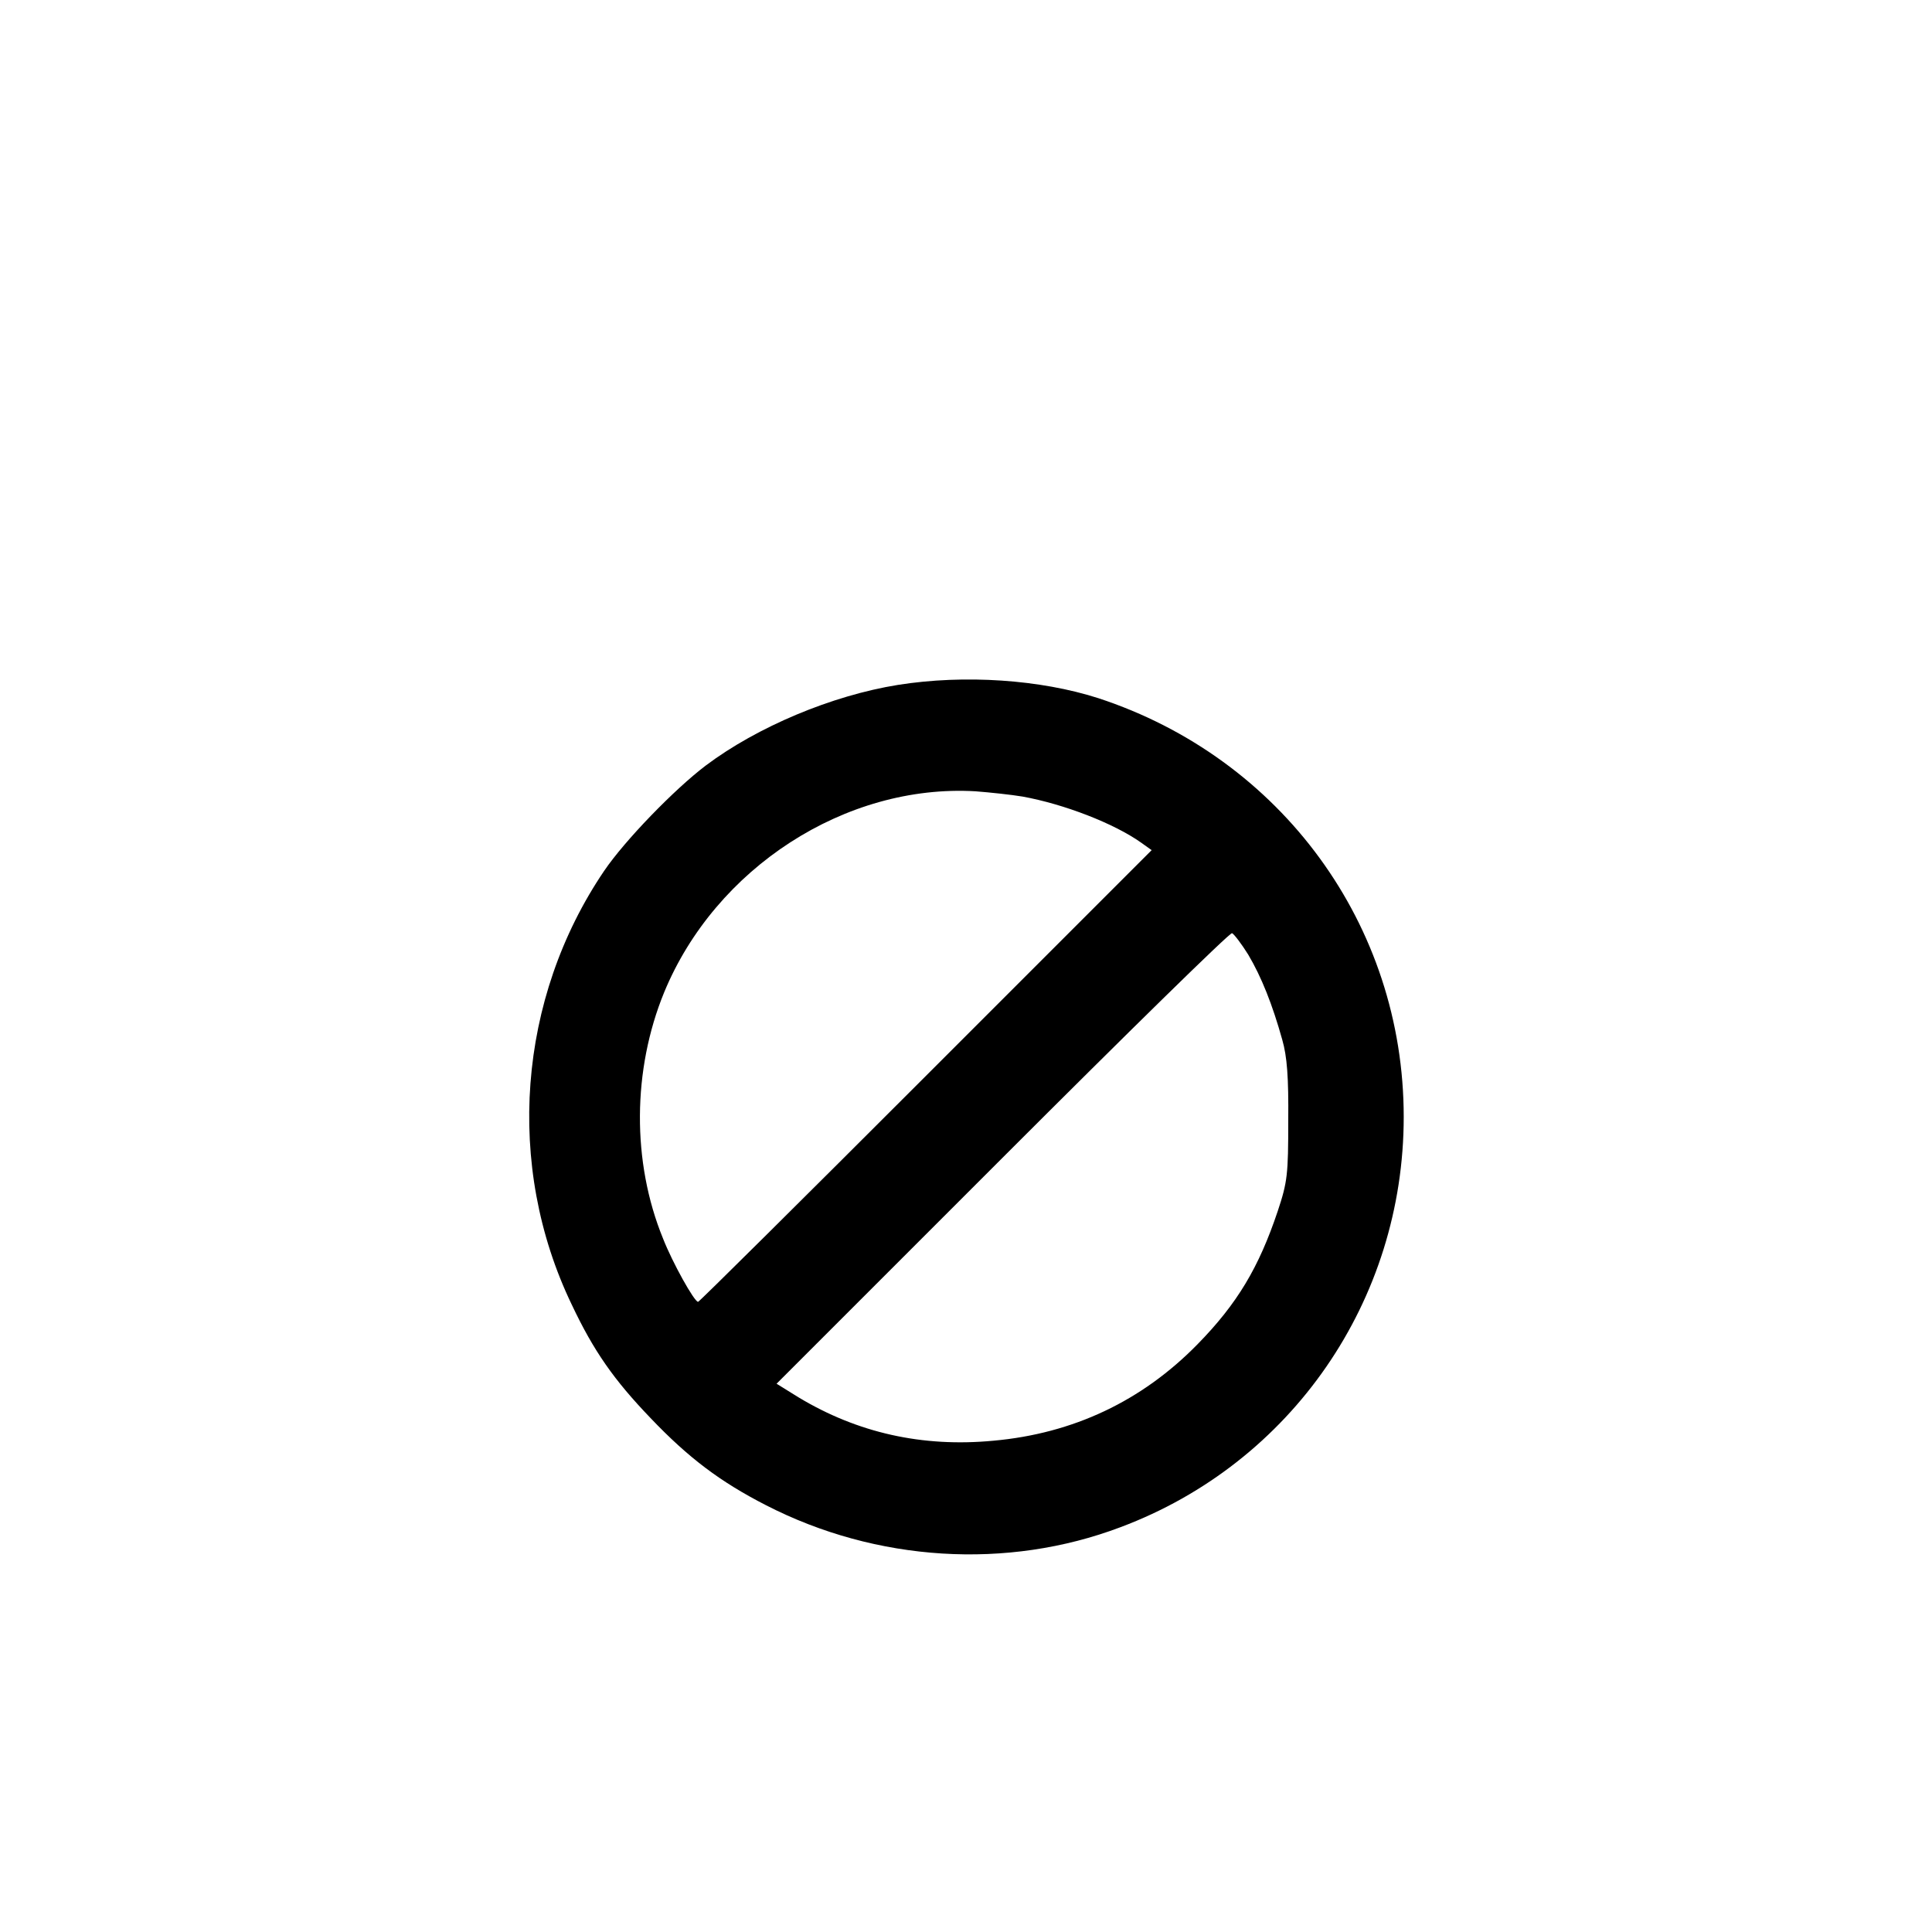
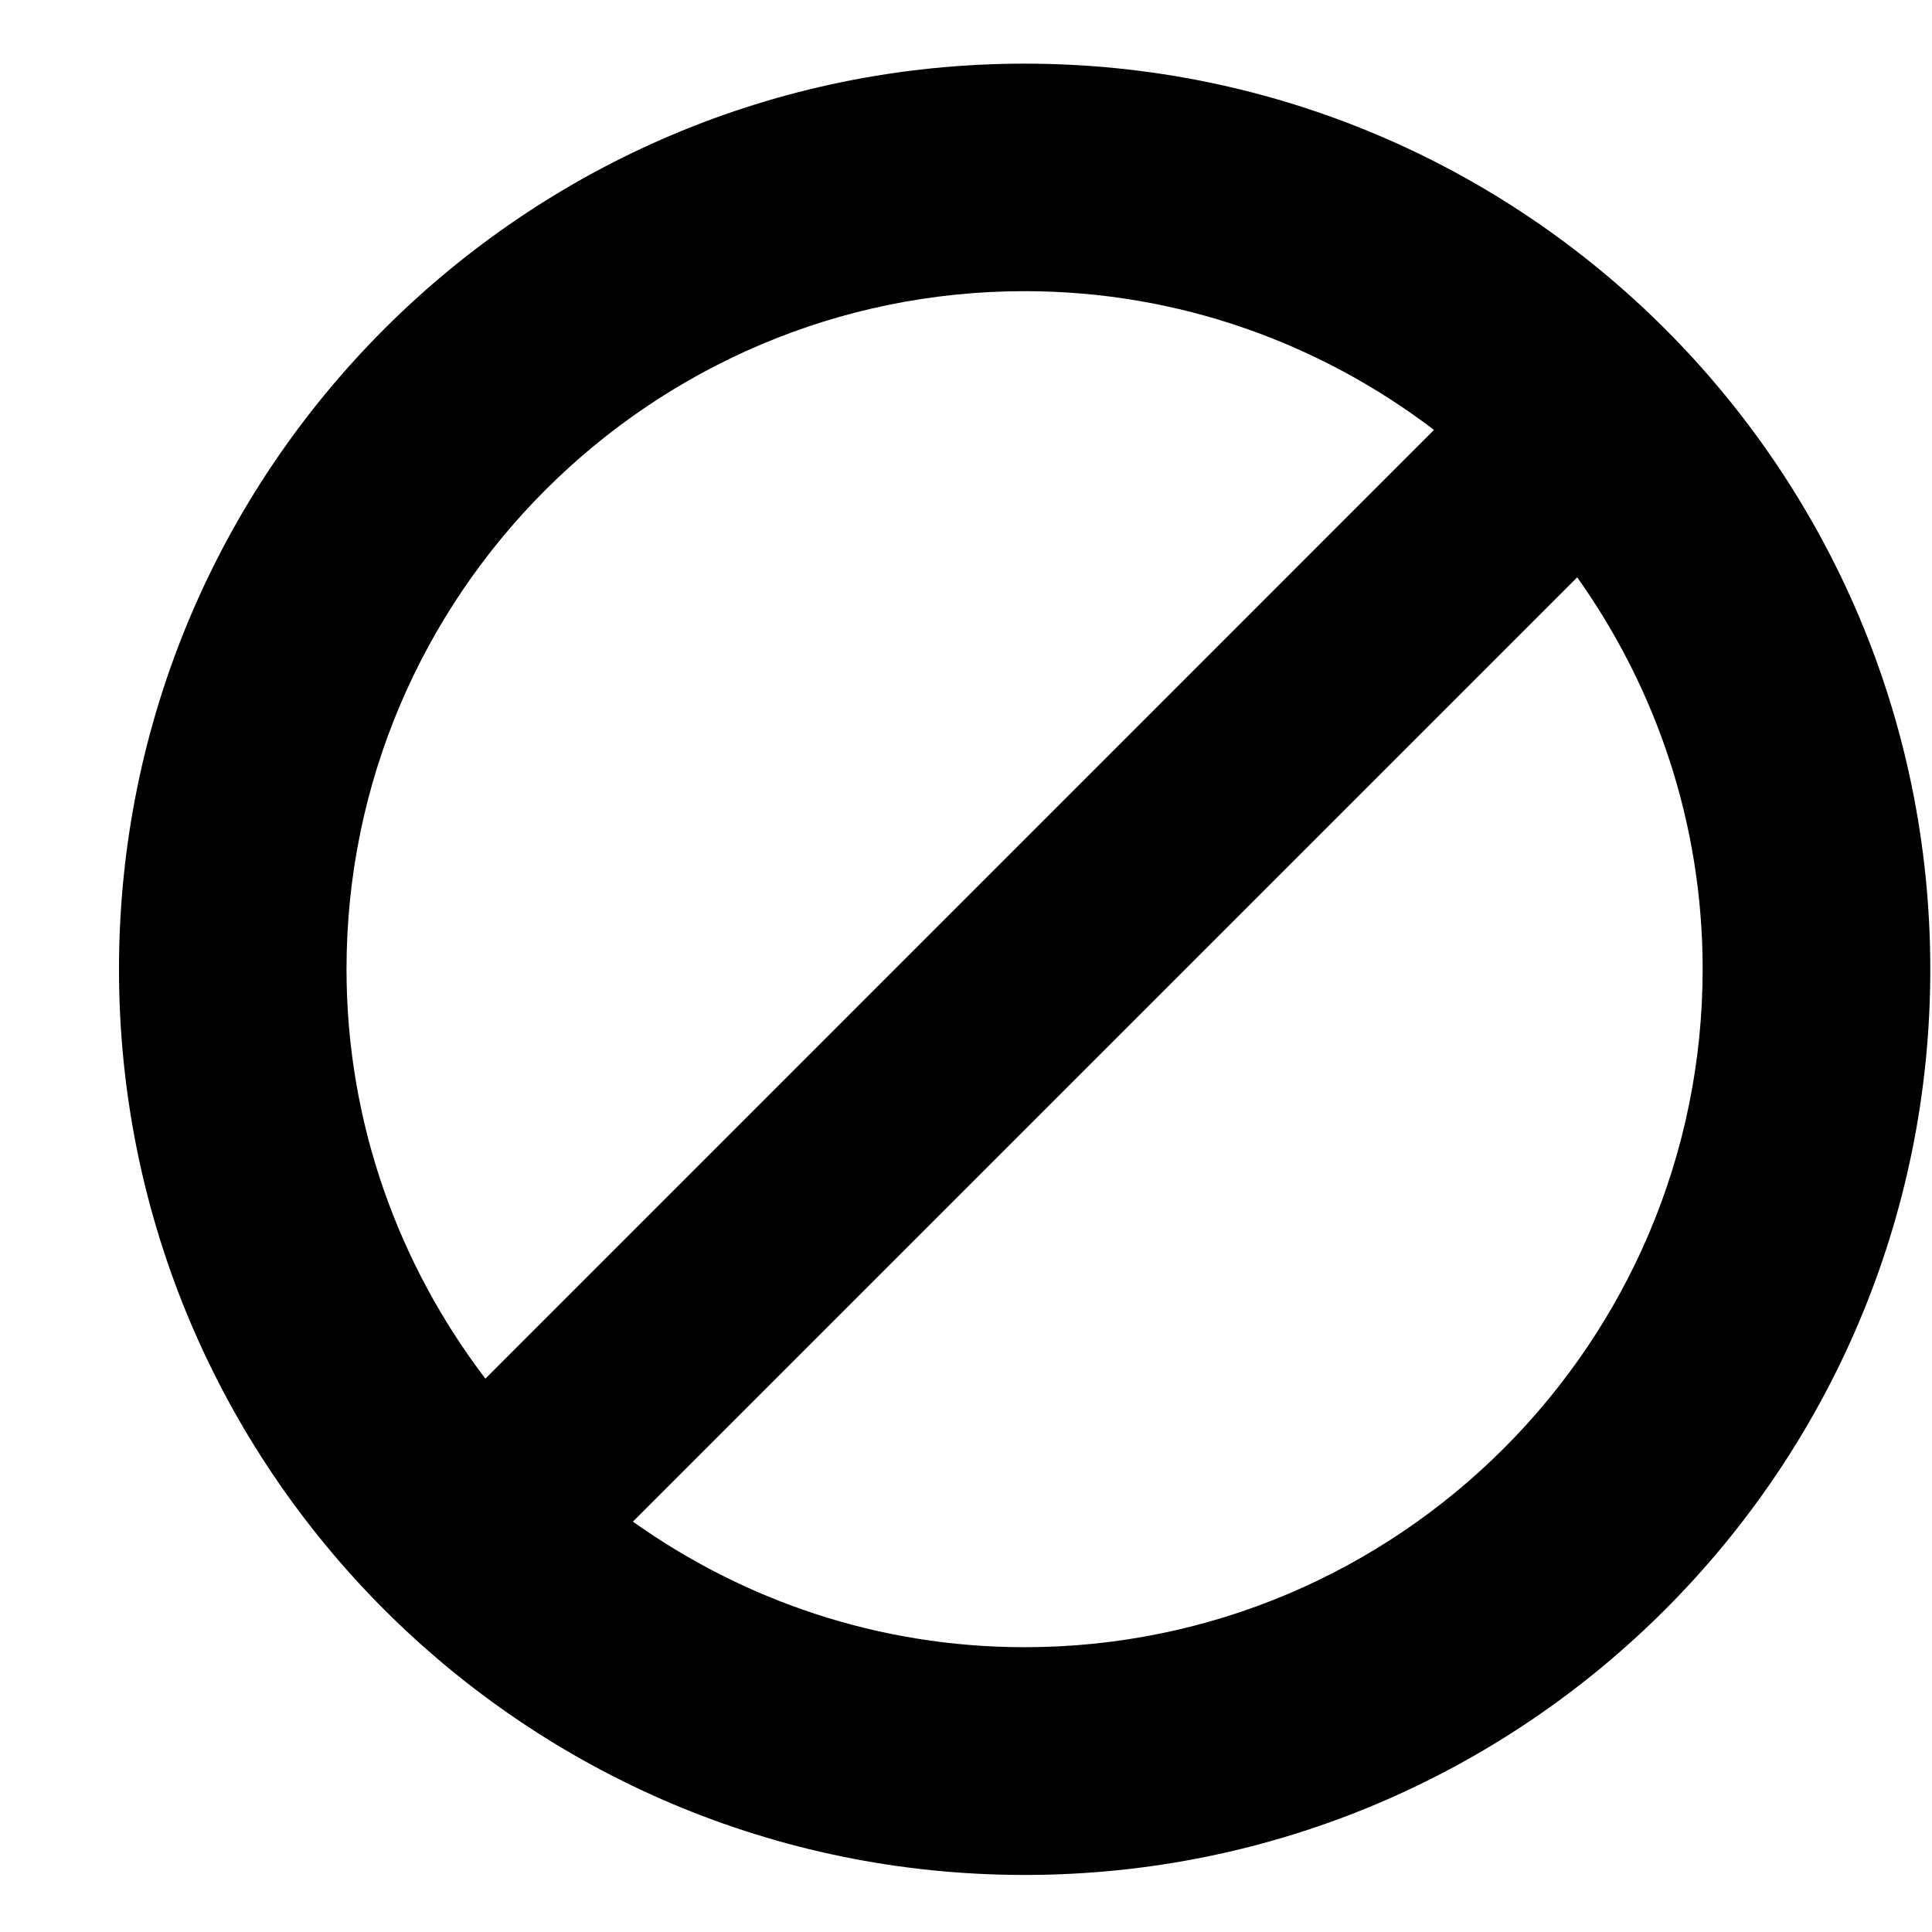
- <svg xmlns="http://www.w3.org/2000/svg" viewBox="0 0 512 512" preserveAspectRatio="xMidYMid meet">
-   <g transform="translate(0,512) scale(0.1,-0.1)" fill="currentColor" stroke="none">
-     <path d="M2380 3305 c-175 -28 -373 -111 -510 -214 -83 -63 -214 -198 -269 -279 -229 -338 -263 -781 -86 -1149 58 -123 112 -200 209 -301 101 -106 185 -169 306 -231 292 -150 639 -172 940 -58 453 170 750 601 750 1087 0 508 -324 951 -810 1110 -153 49 -353 63 -530 35z m330 -296 c110 -20 242 -71 314 -122 l28 -20 -598 -598 c-330 -330 -601 -599 -604 -599 -10 0 -68 104 -93 168 -83 203 -81 447 3 652 136 330 481 553 825 533 39 -3 95 -9 125 -14z m598 -419 c35 -59 64 -132 90 -225 13 -45 17 -100 16 -215 0 -142 -2 -162 -28 -240 -50 -149 -107 -245 -213 -353 -147 -150 -329 -236 -540 -255 -189 -18 -361 21 -517 115 l-58 36 598 598 c330 330 603 598 609 596 5 -2 25 -28 43 -57z" />
+ <svg xmlns="http://www.w3.org/2000/svg" viewBox="0 -0.5 17 17" version="1.1" class="si-glyph si-glyph-deny">
+   <g stroke="none" stroke-width="1" fill="none" fill-rule="evenodd">
+     <path d="M9.016,0.06 C4.616,0.06 1.047,3.629 1.047,8.029 C1.047,12.429 4.615,15.998 9.016,15.998 C13.418,15.998 16.985,12.429 16.985,8.029 C16.985,3.629 13.418,0.06 9.016,0.06 L9.016,0.06 Z M3.049,8.028 C3.049,4.739 5.726,2.062 9.016,2.062 C10.37,2.062 11.616,2.52 12.618,3.283 L4.271,11.631 C3.508,10.629 3.049,9.381 3.049,8.028 L3.049,8.028 Z M9.016,13.994 C7.731,13.994 6.544,13.583 5.569,12.889 L13.878,4.58 C14.571,5.555 14.982,6.743 14.982,8.028 C14.981,11.317 12.306,13.994 9.016,13.994 L9.016,13.994 Z" fill="currentColor" class="si-glyph-fill">
+ 
+         </path>
  </g>
</svg>
